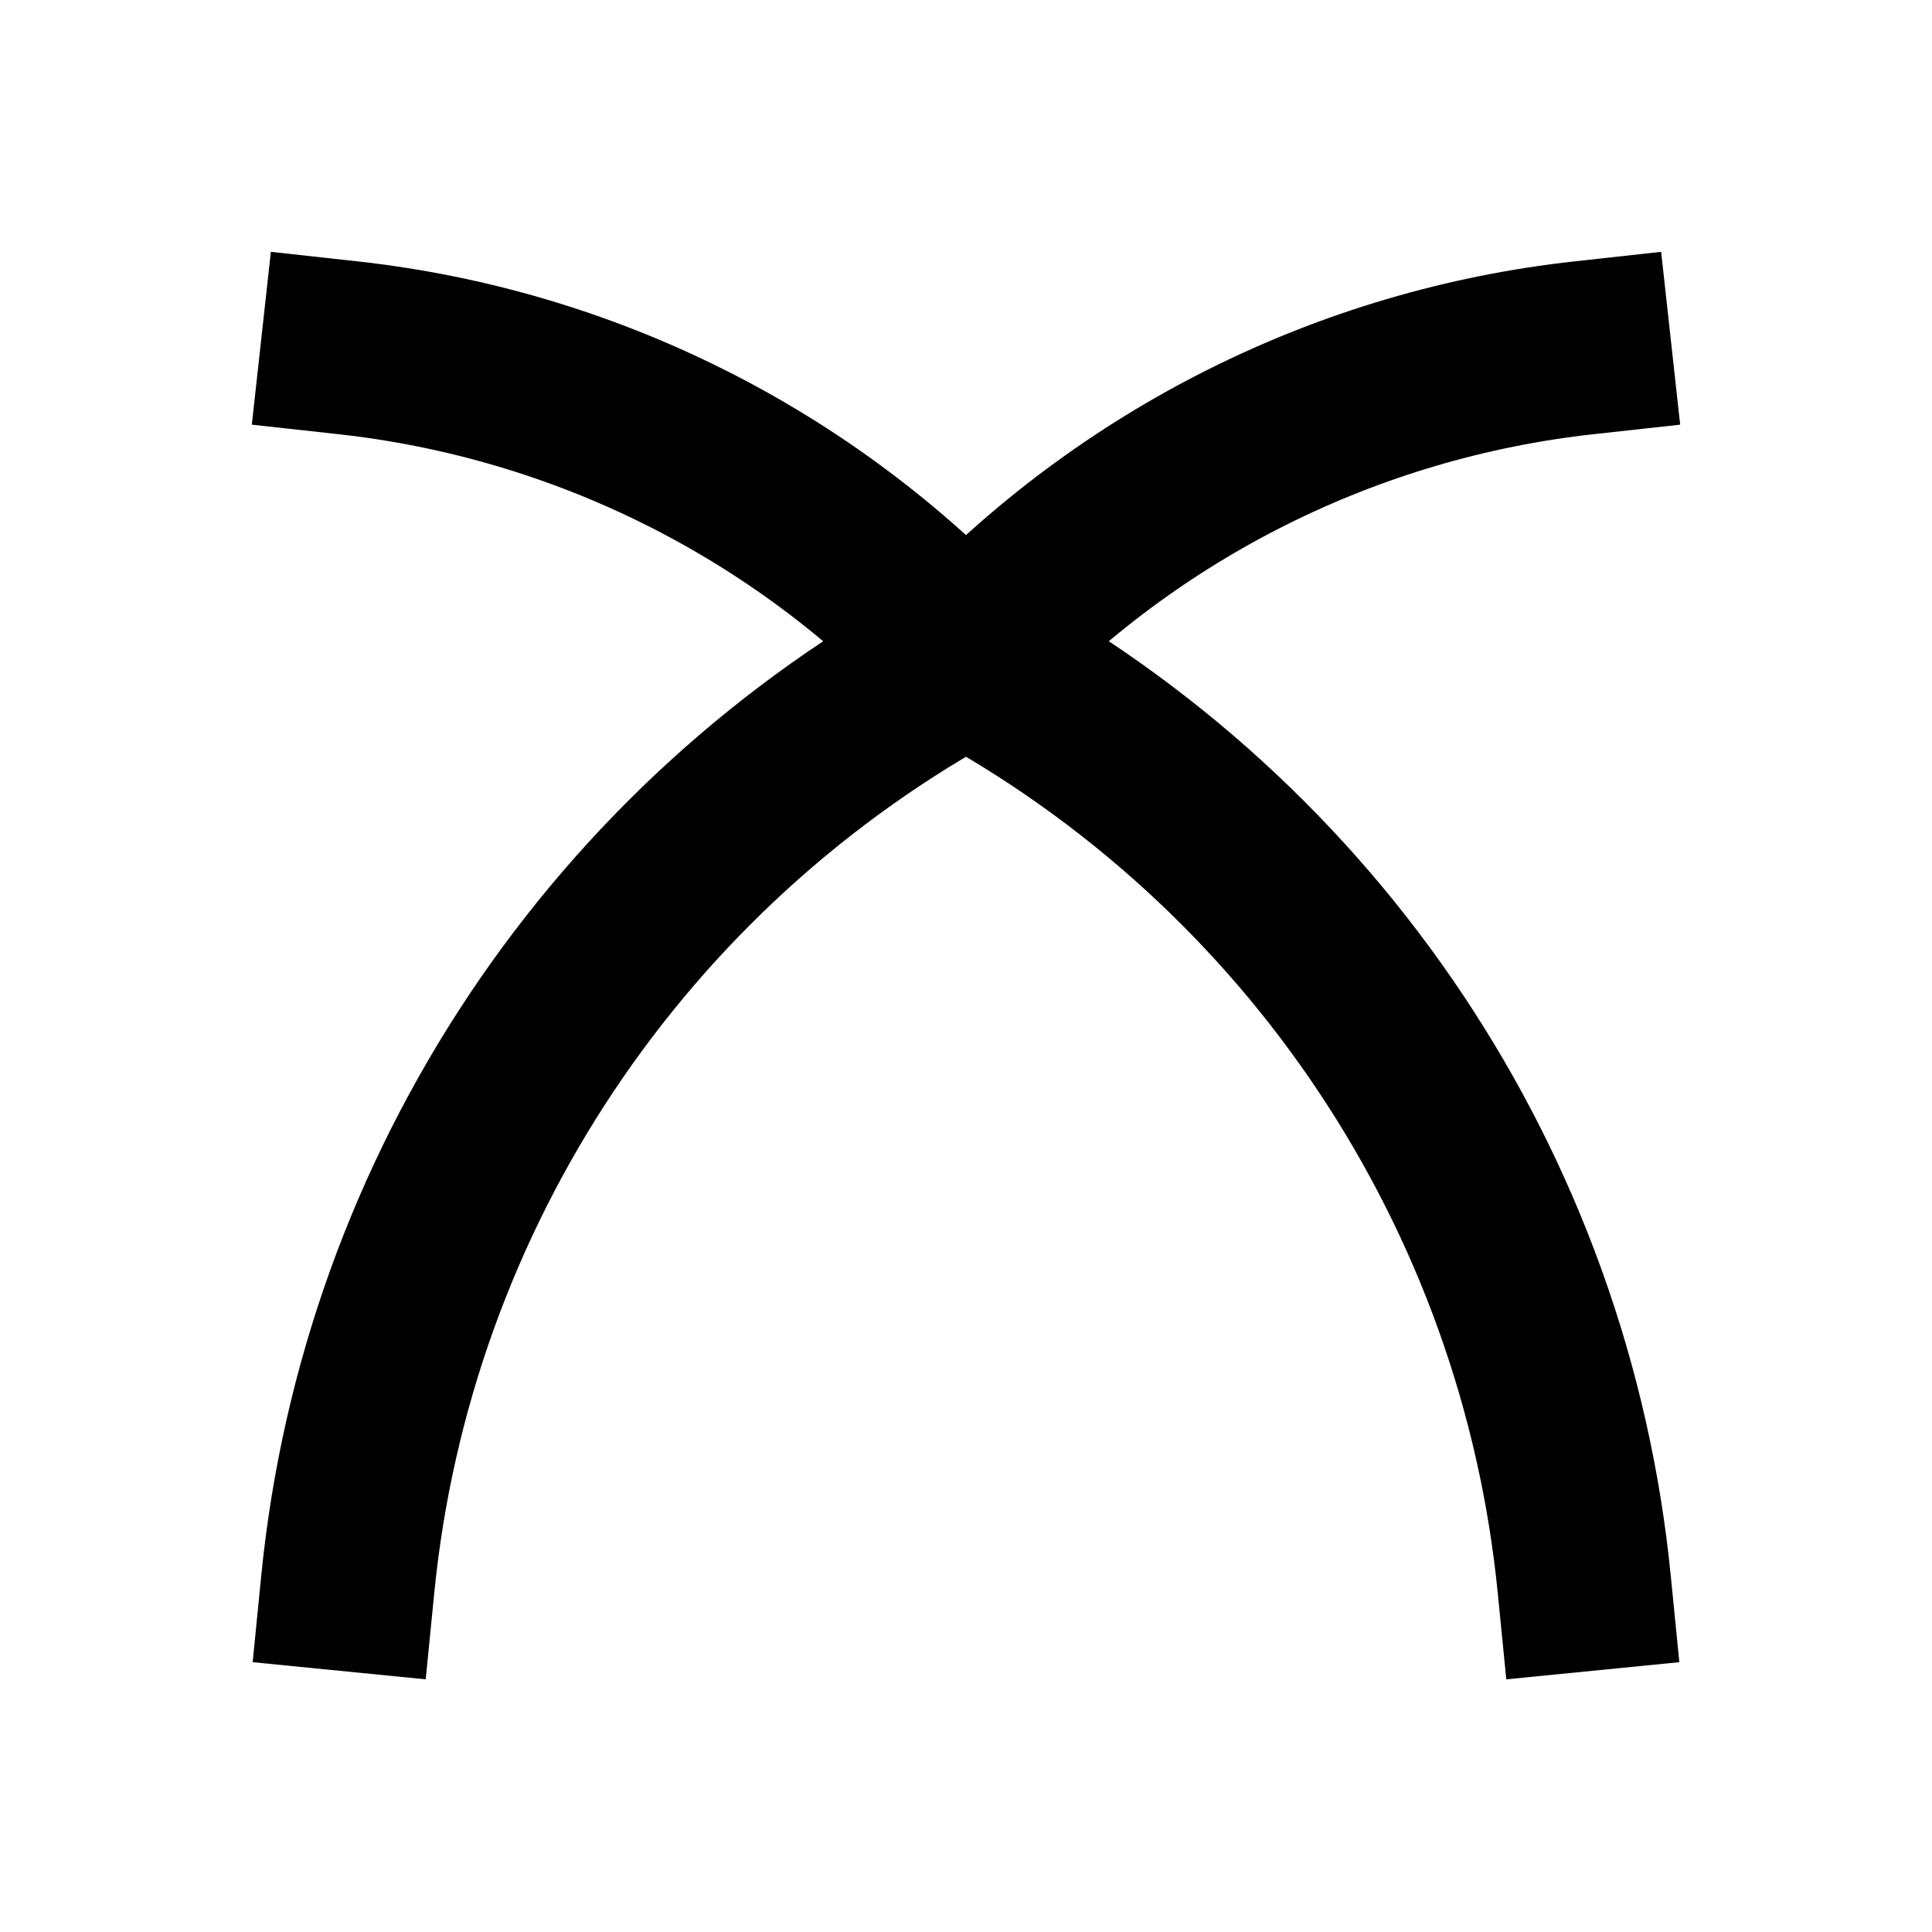
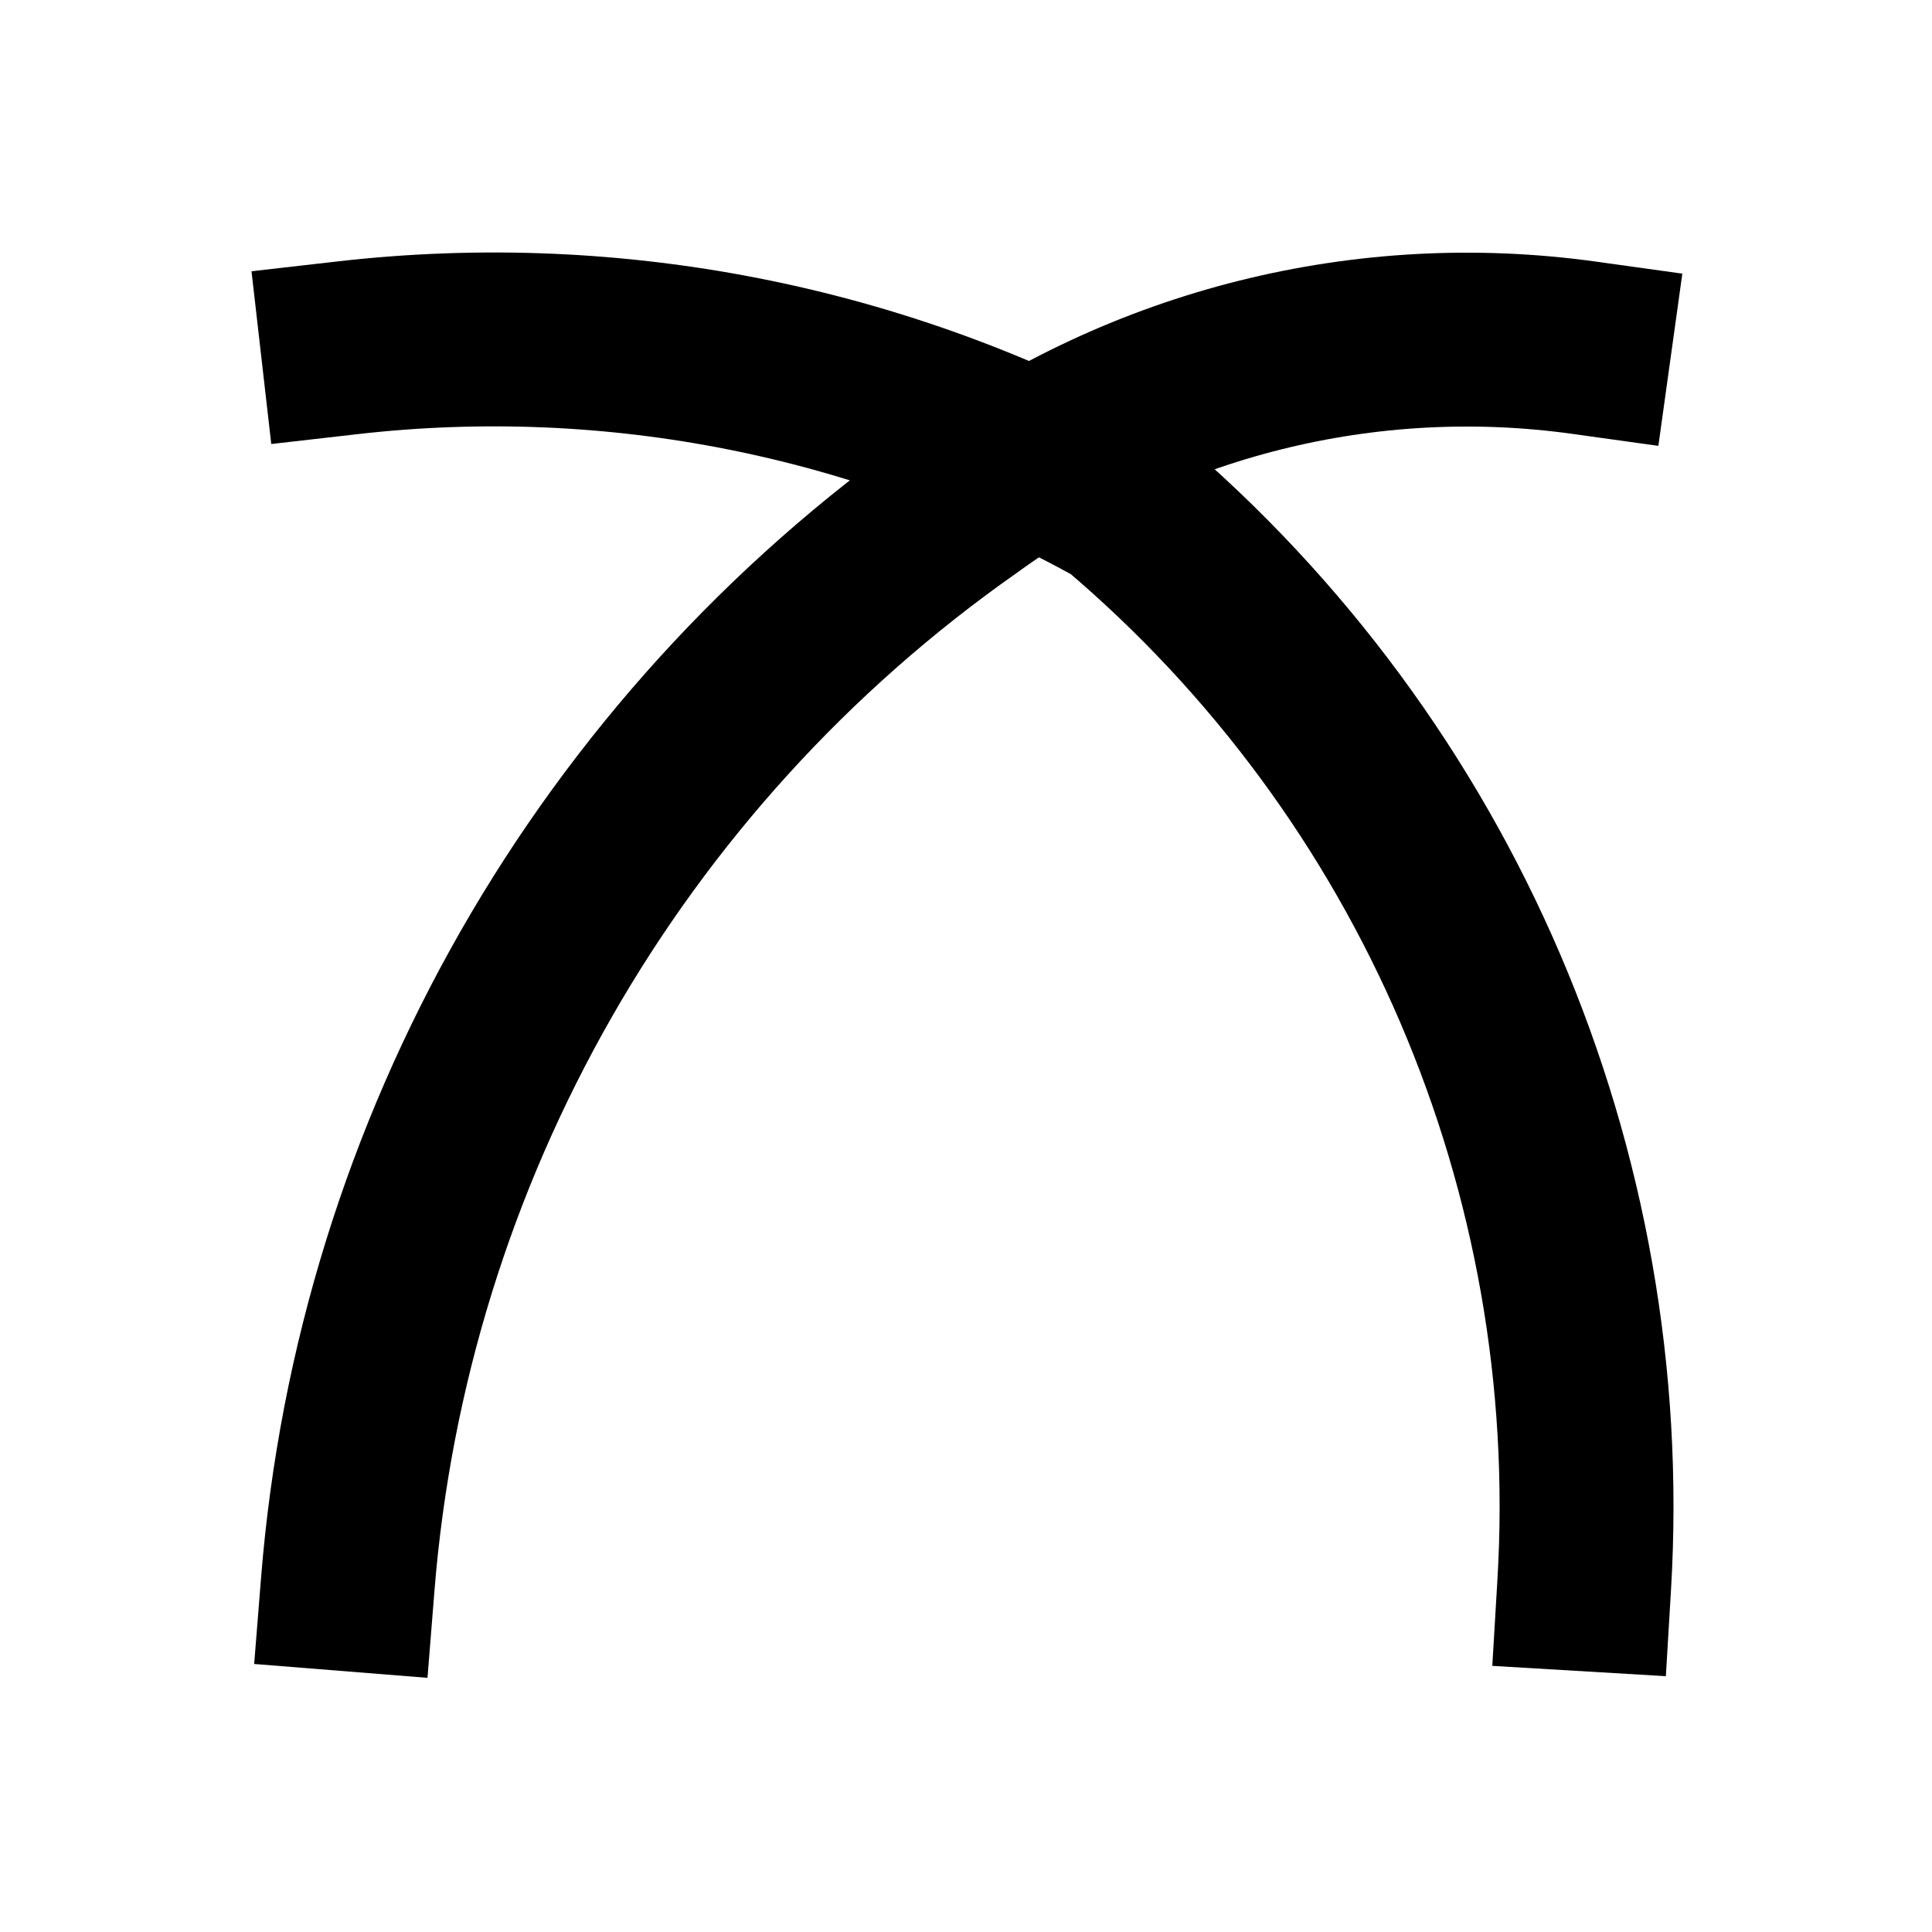
<svg xmlns="http://www.w3.org/2000/svg" viewBox="0 0 100 100" fill="none" stroke="currentColor" stroke-width="9" stroke-linecap="square" stroke-linejoin="miter">
-   <path d="M 18 18 A 51.6 51.6 0 0 1 50 34 A 61.38 61.38 0 0 1 82 82" />
-   <path d="M 82 18 A 51.6 51.6 0 0 0 50 34 A 61.38 61.38 0 0 0 18 82" />
+   <path d="M 18 18 A 66.6 66.6 0 0 1 58 26 A 68.04 68.04 0 0 1 82 82" />
+   <path d="M 82 18 A 44.1 44.1 0 0 0 50 26 A 75.82 75.82 0 0 0 18 82" />
</svg>
